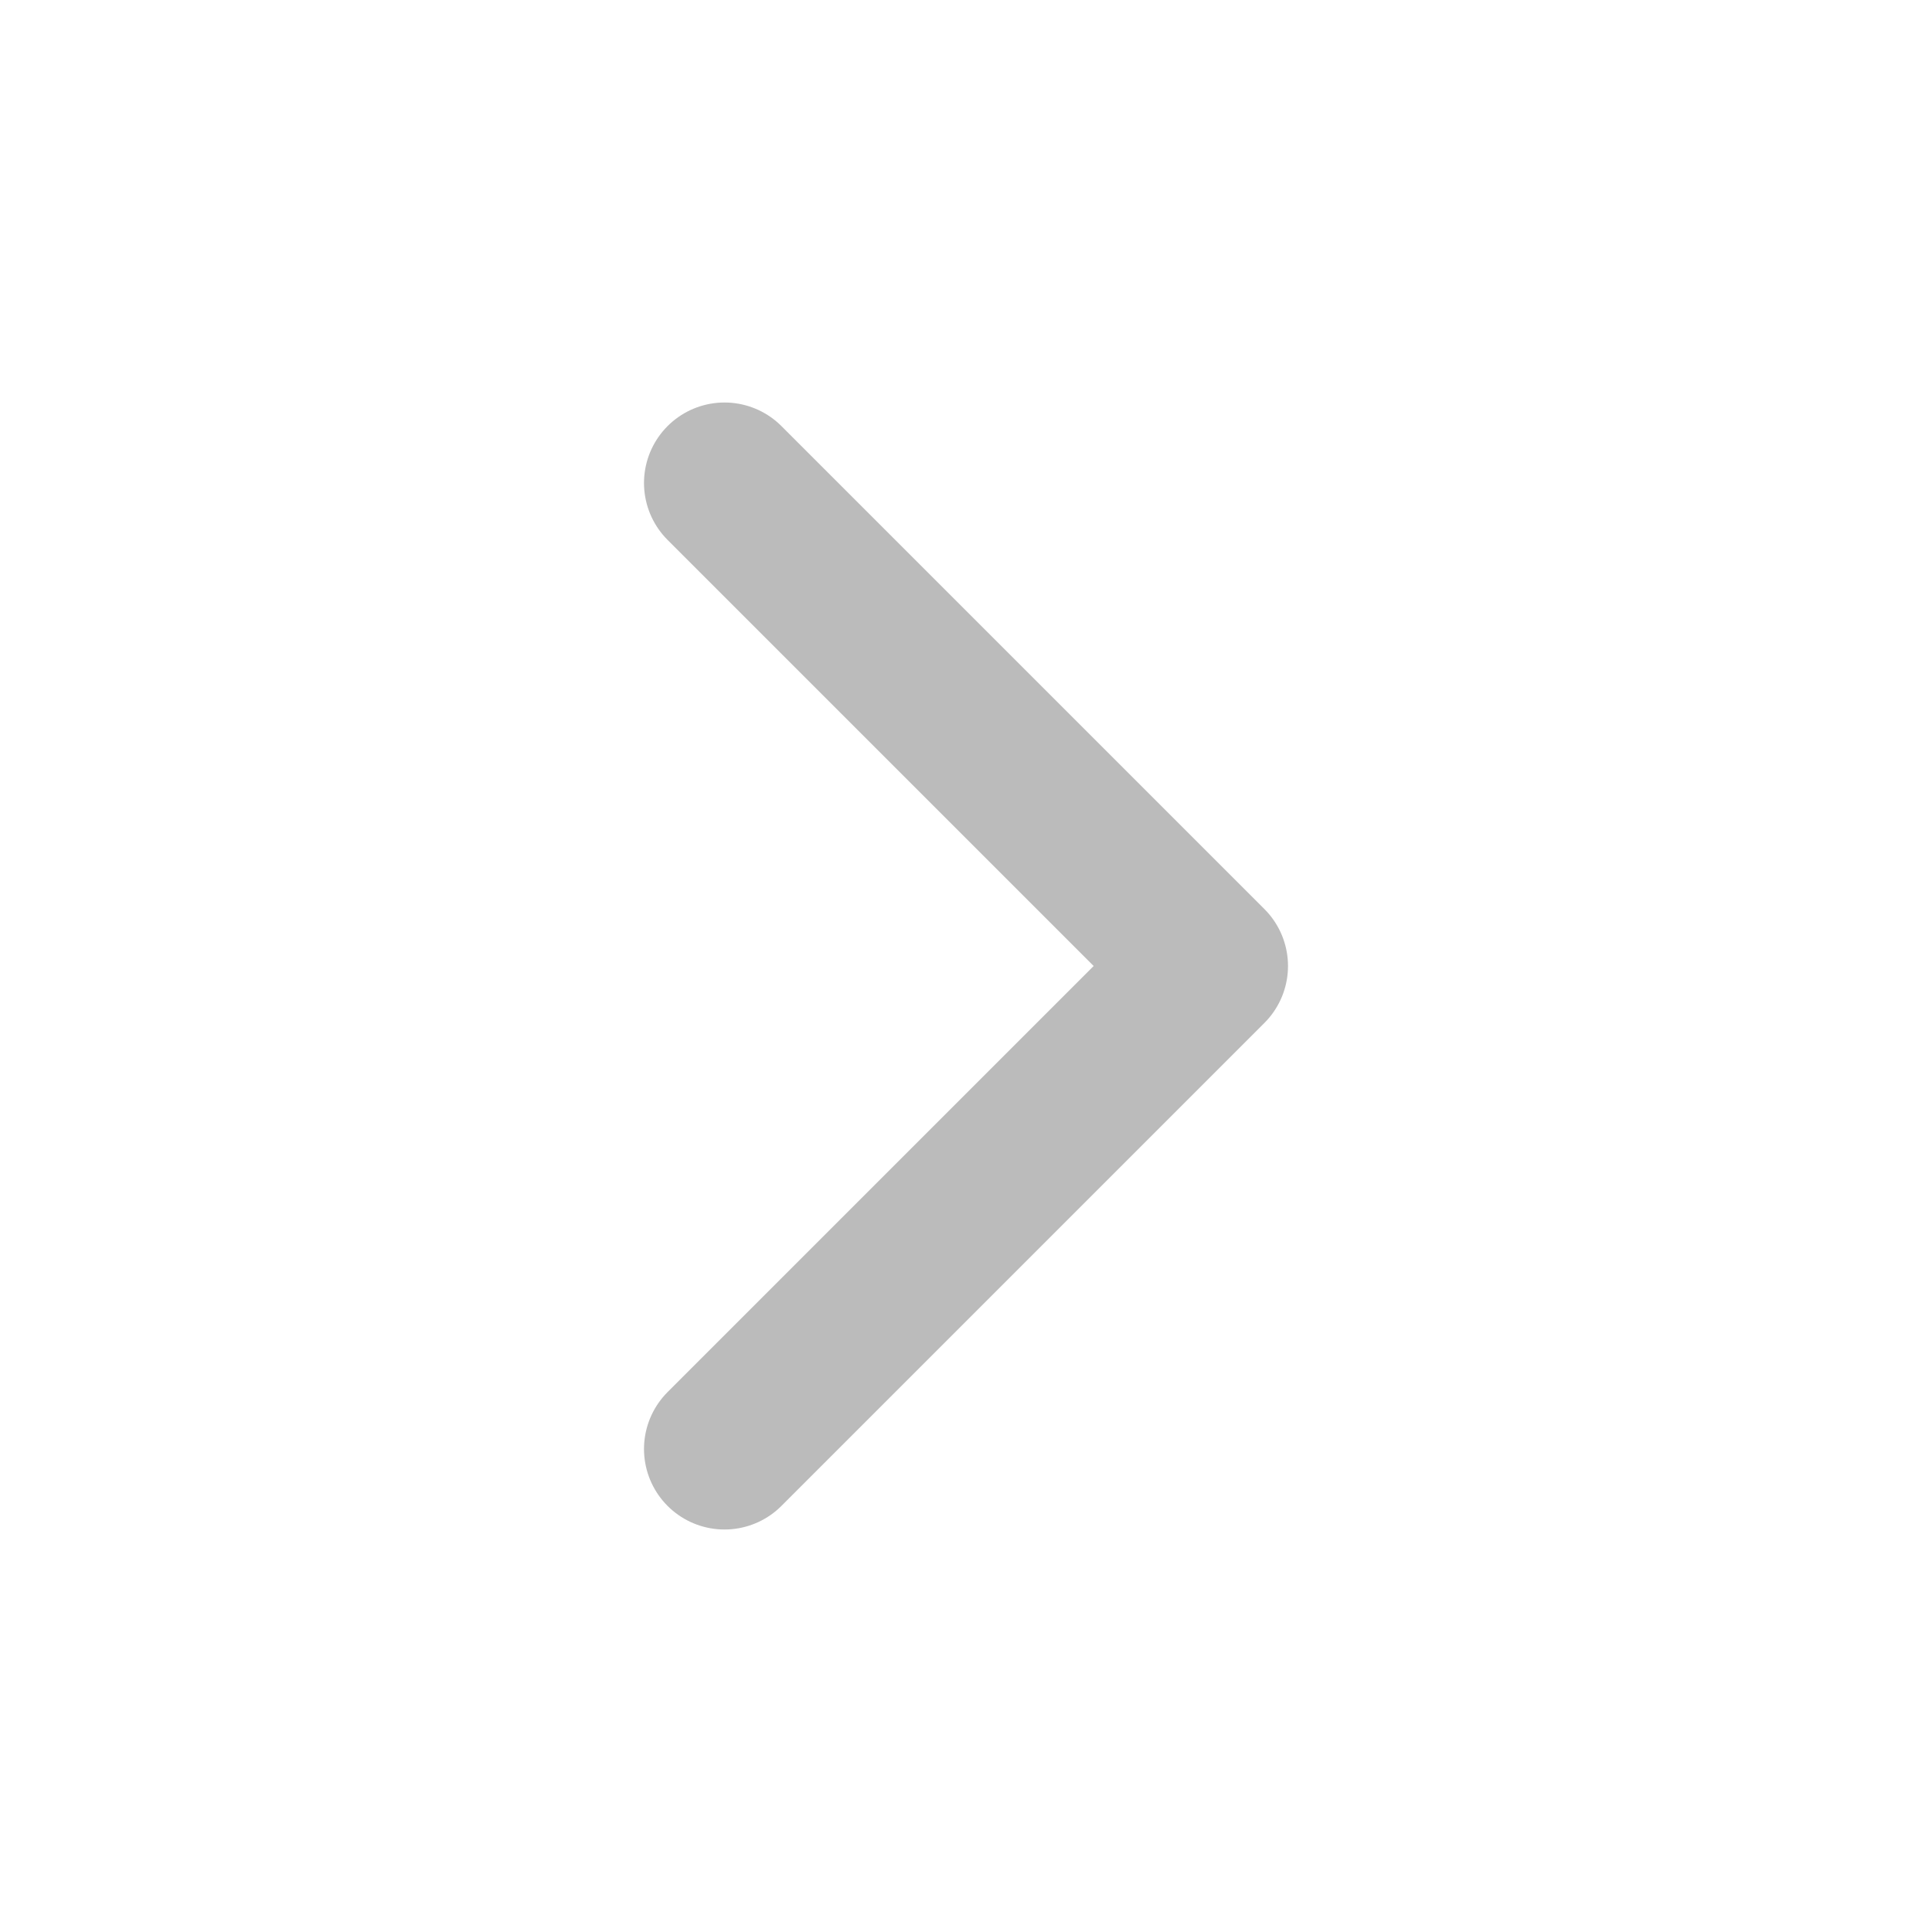
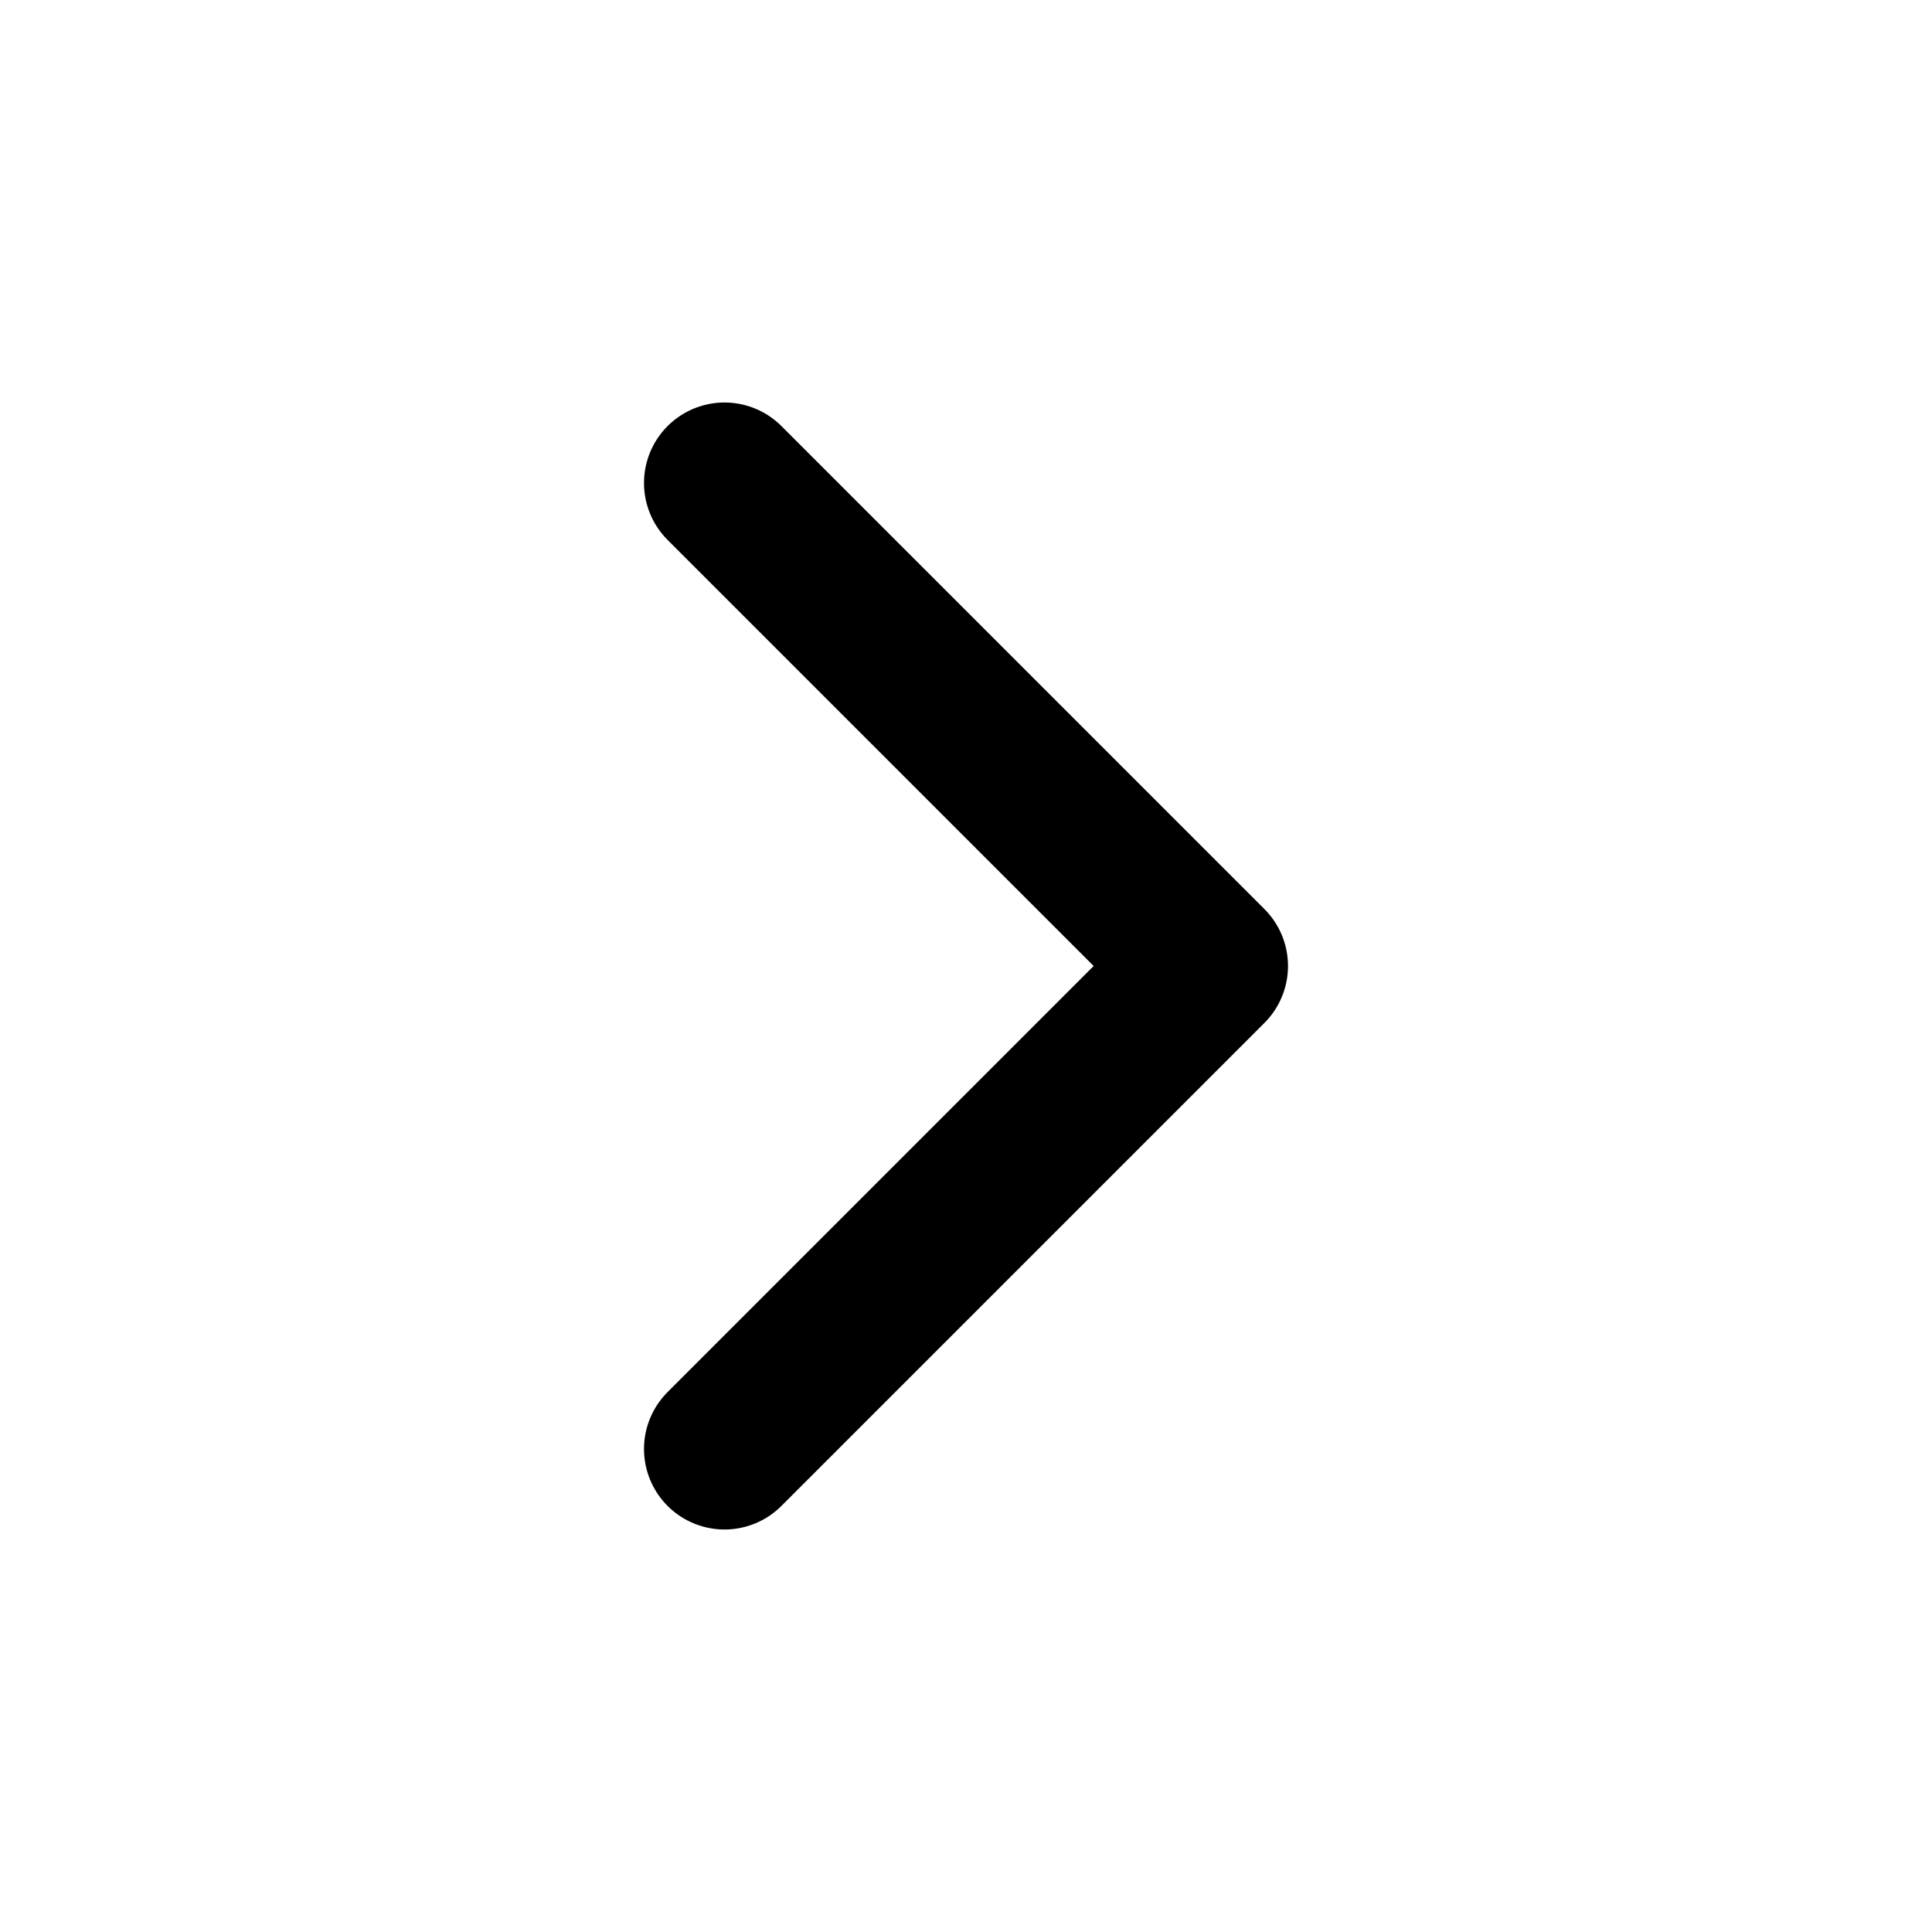
- <svg xmlns="http://www.w3.org/2000/svg" width="24" height="24" viewBox="0 0 24 24" fill="none" stroke="#bbb" stroke-width="2" stroke-linecap="round" stroke-linejoin="round">
+ <svg xmlns="http://www.w3.org/2000/svg" width="24" height="24" viewBox="0 0 24 24" fill="none" stroke="currentColor" stroke-width="2" stroke-linecap="round" stroke-linejoin="round">
  <path d="m9 18 6-6-6-6" />
</svg>
